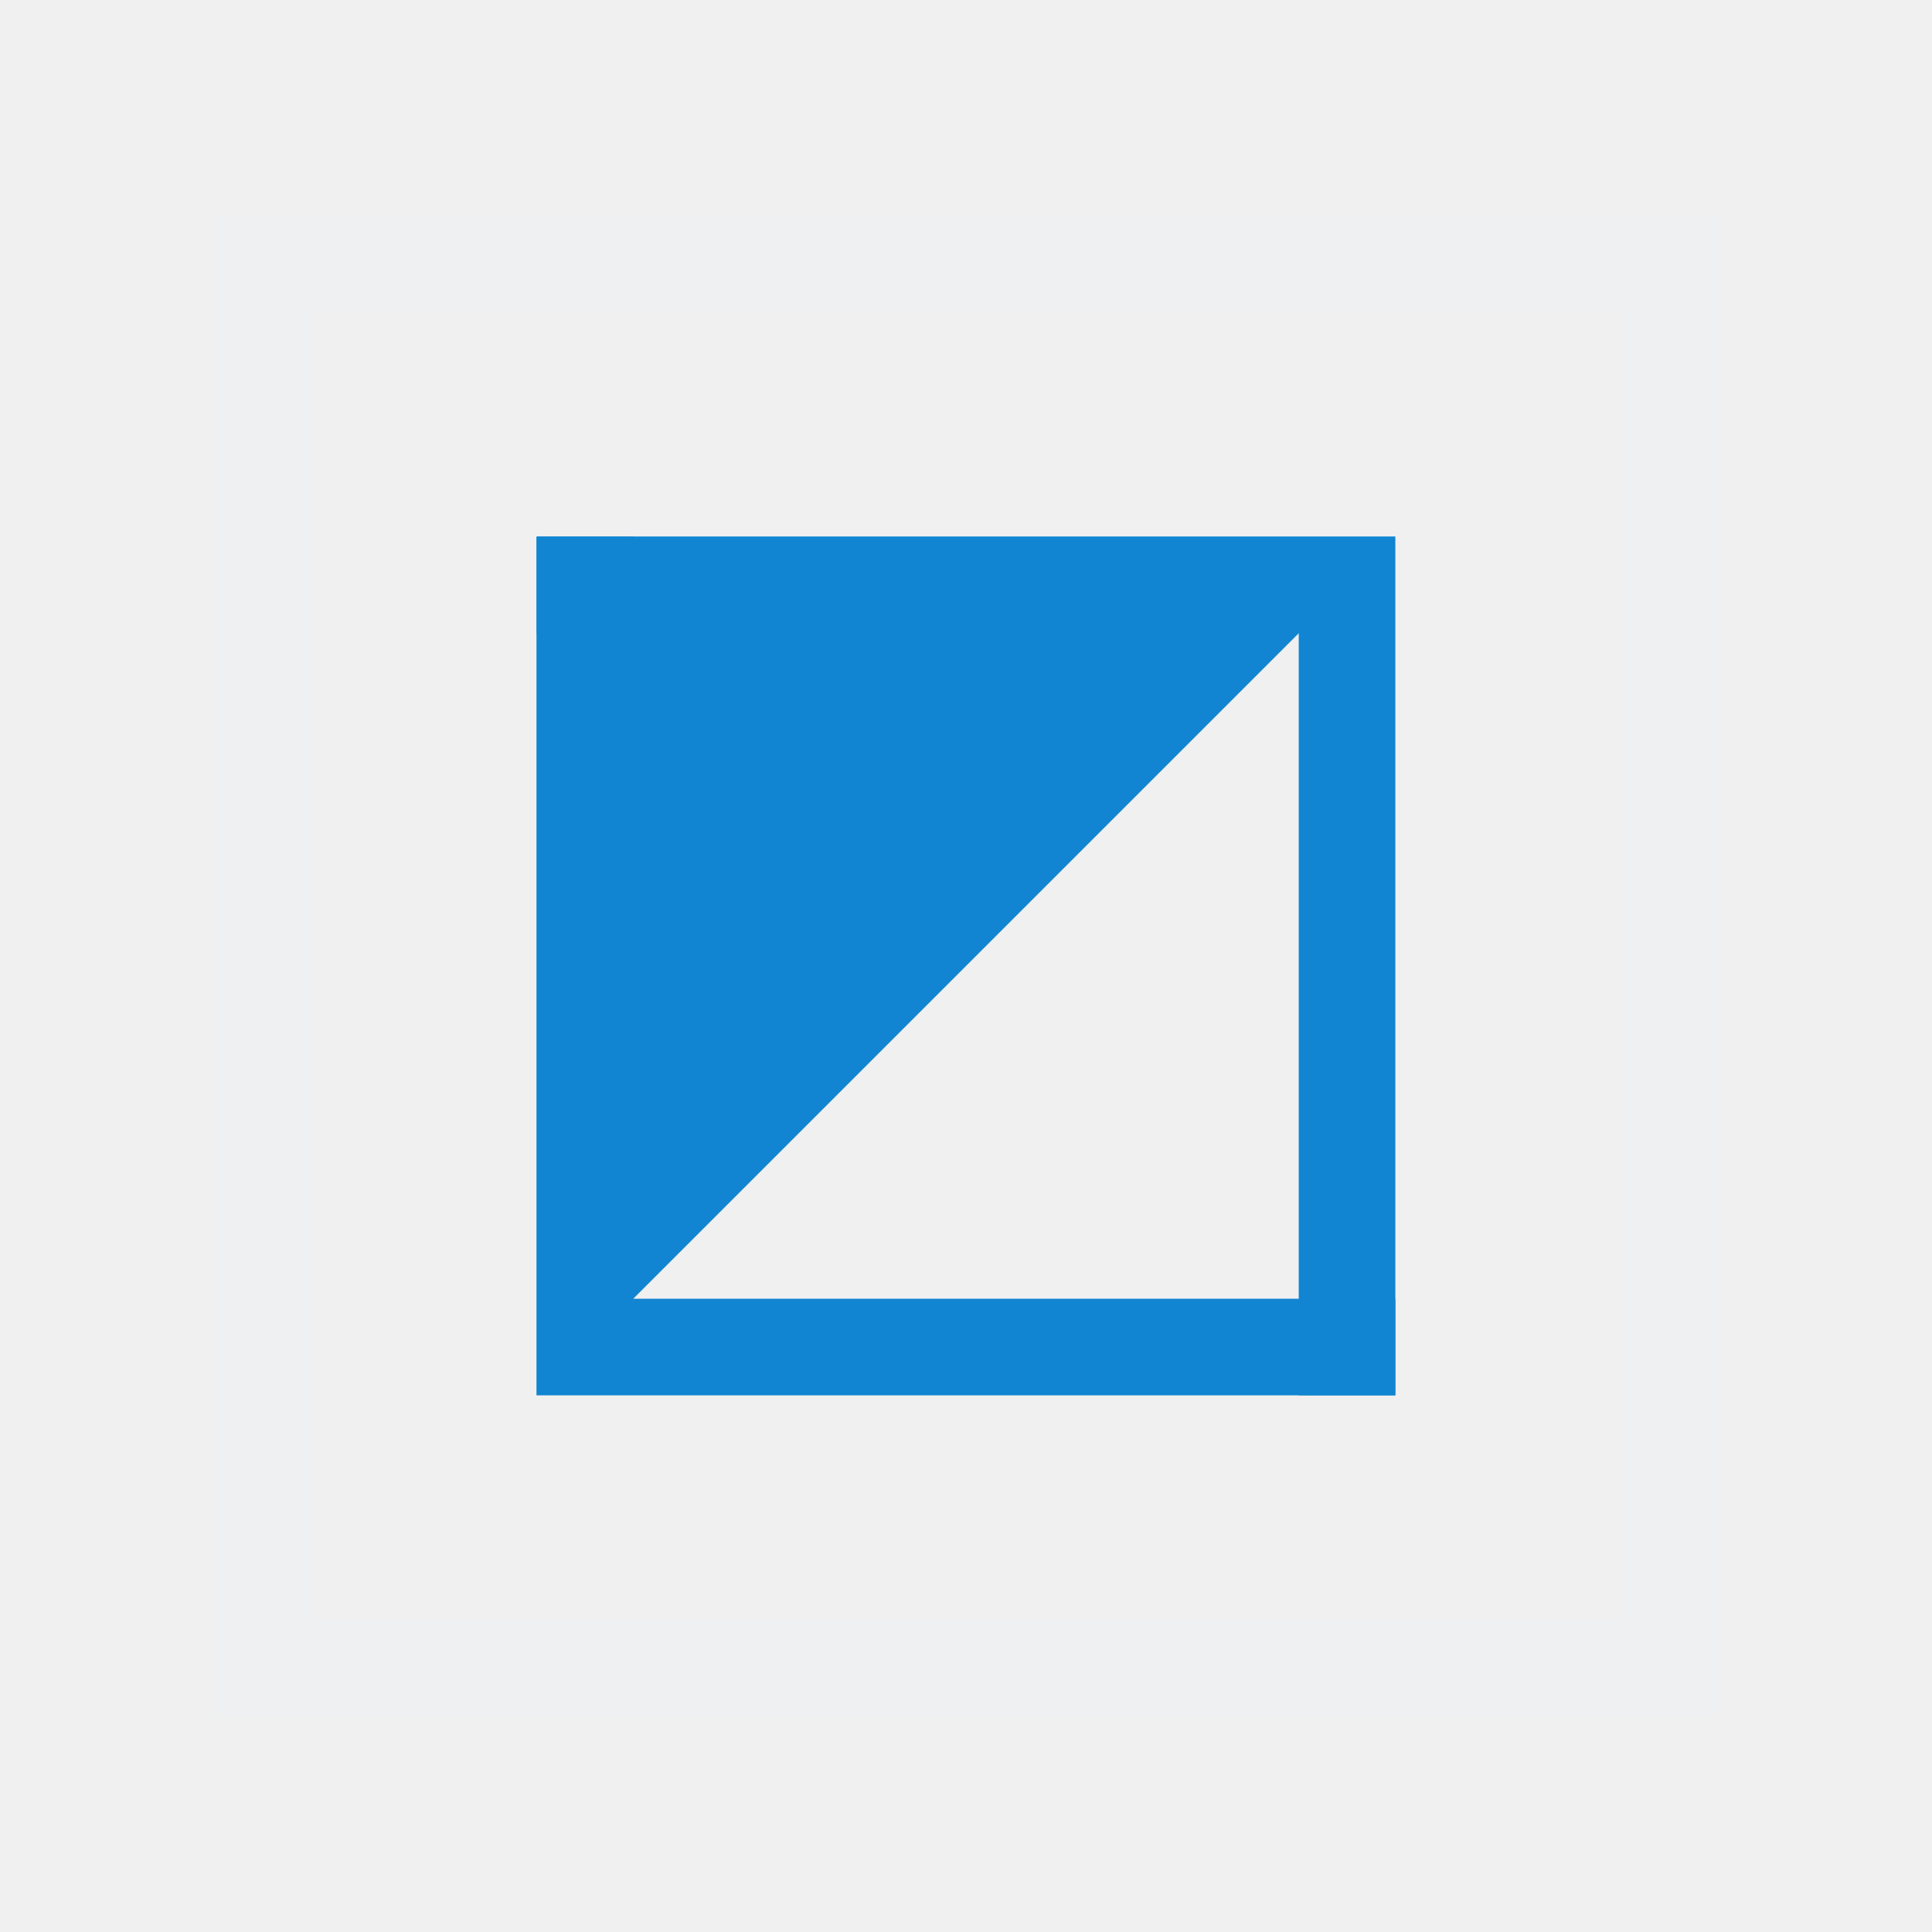
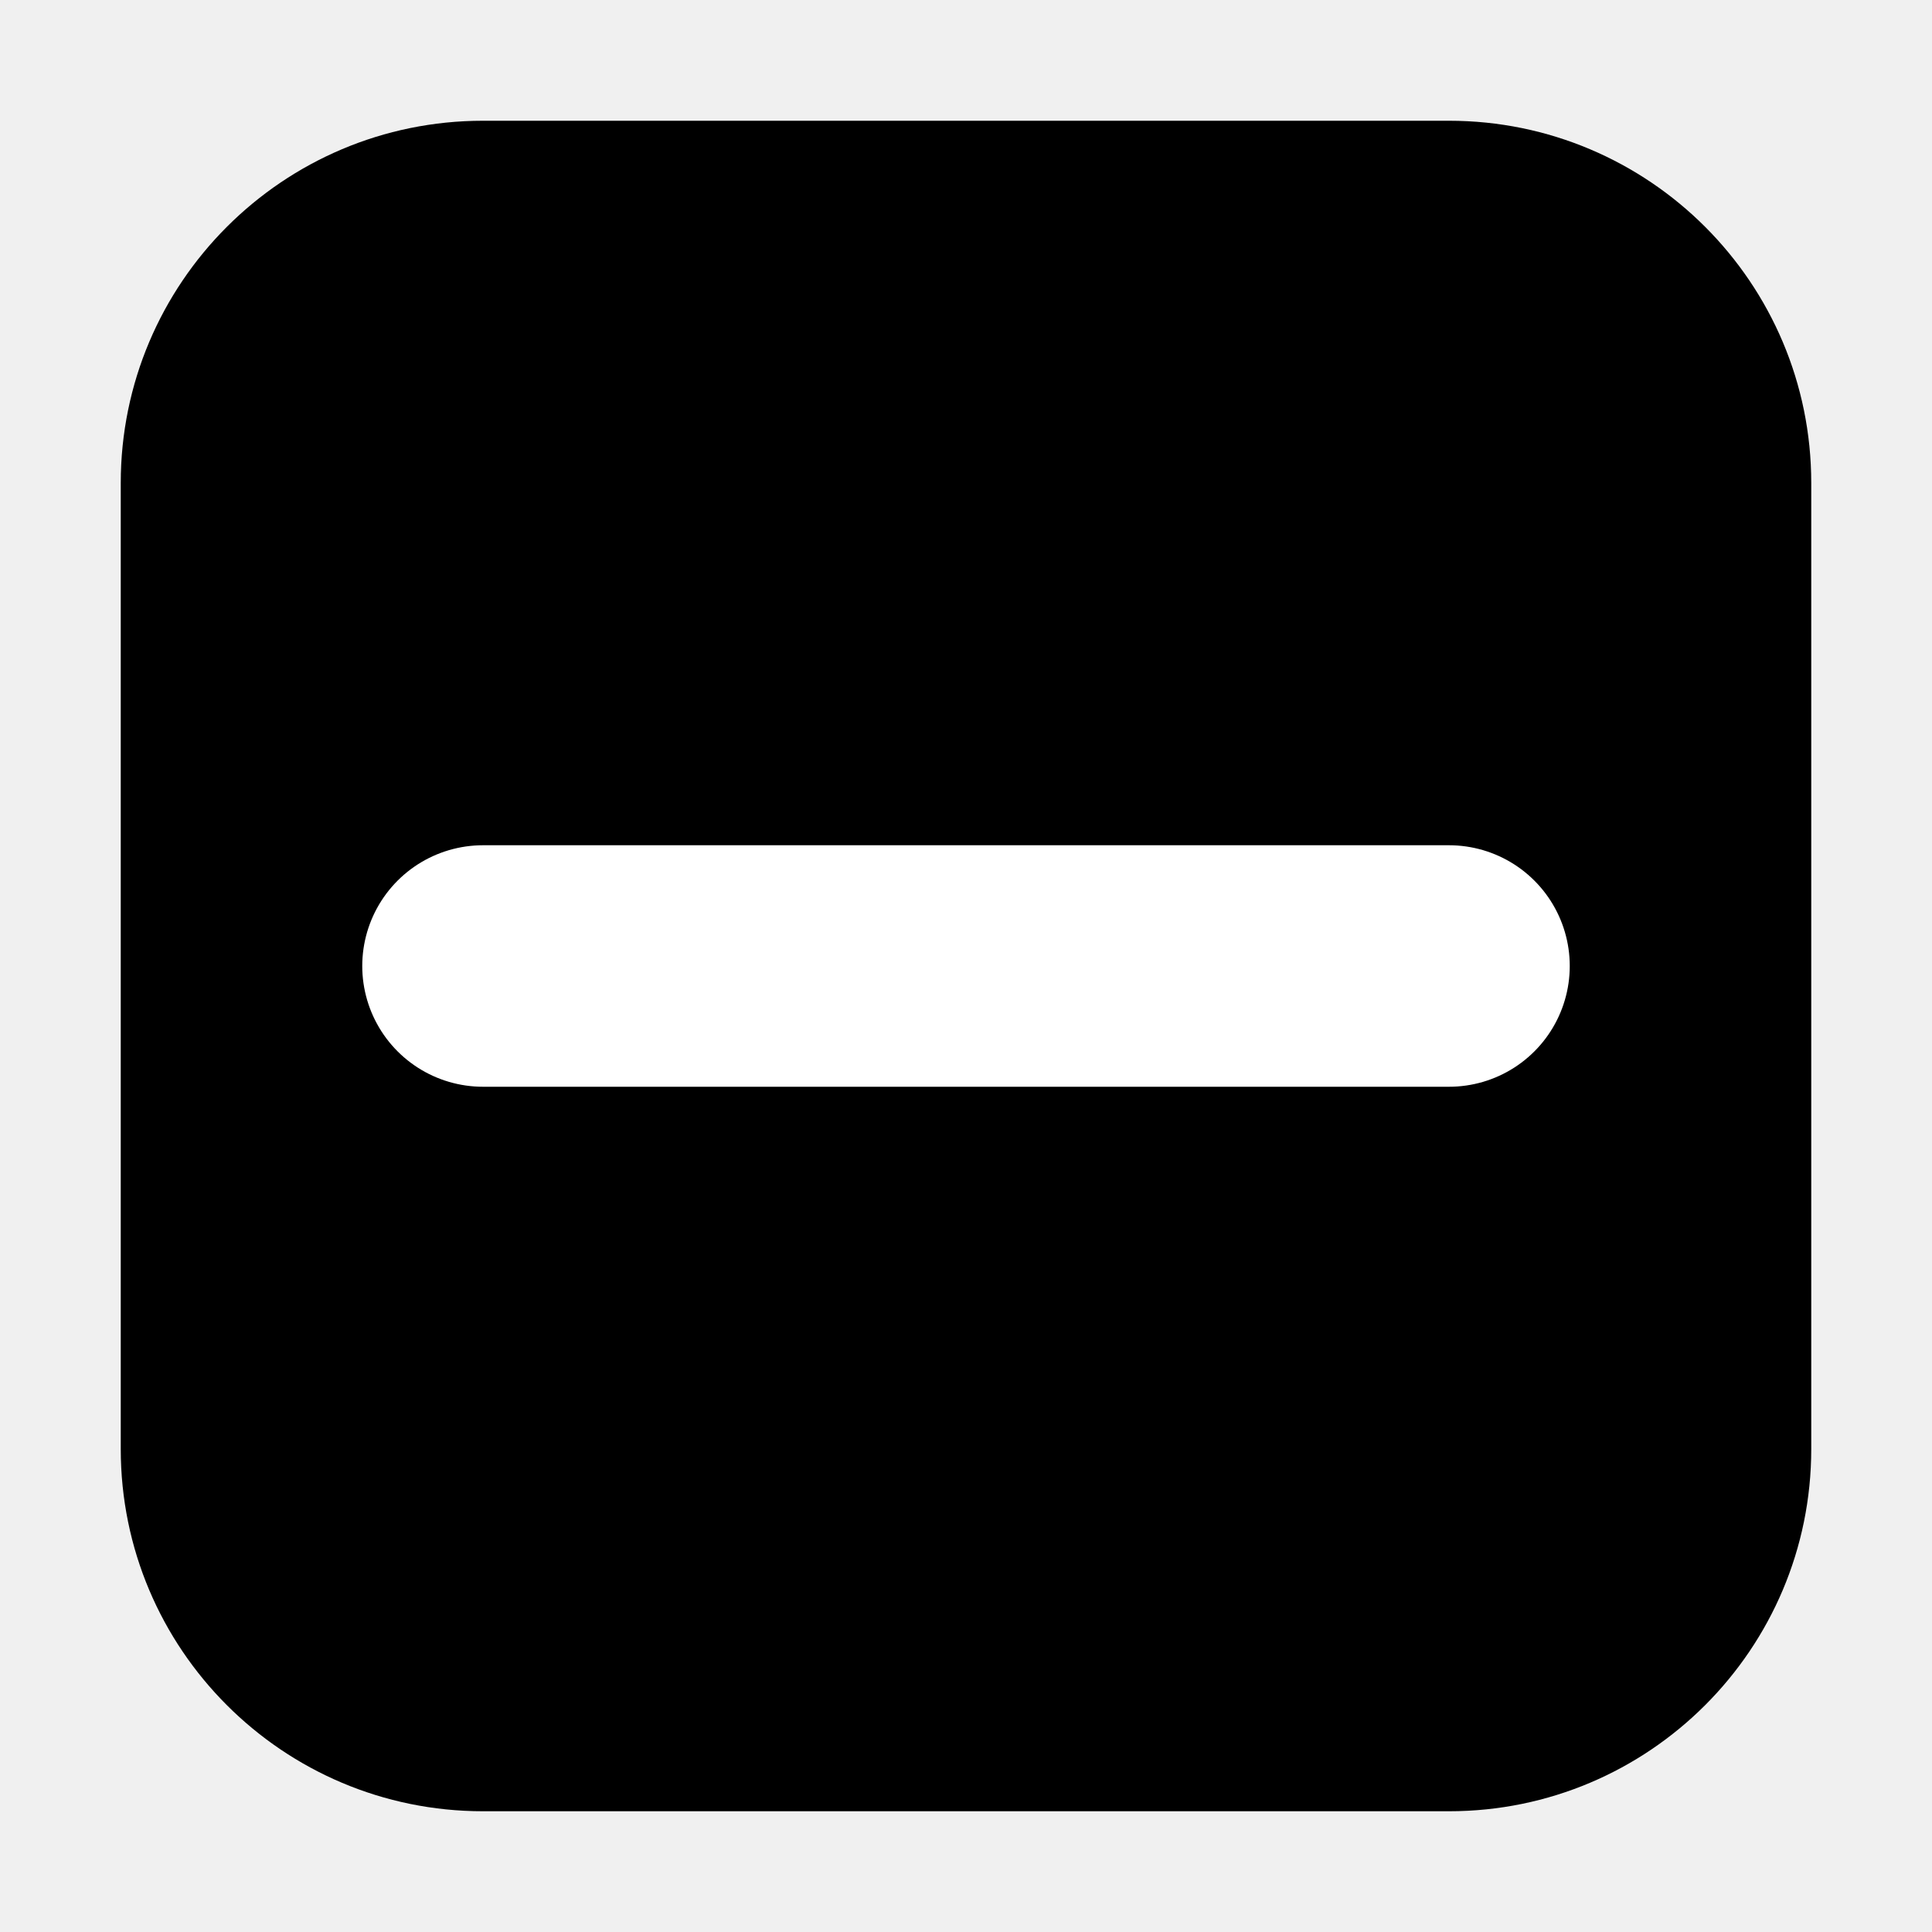
- <svg xmlns="http://www.w3.org/2000/svg" version="1.1" id="图层_1" x="0px" y="0px" width="18px" height="18px" viewBox="0 0 18 18" enable-background="new 0 0 18 18" xml:space="preserve">
-   <path fill="#EFF0F1" d="M2,2h14v14h-0.9V2.9H2V2z" />
-   <path fill="#EFF0F1" d="M16,16H2V2h0.9v13.1H16V16z" />
-   <path fill="#1185D1" d="M5,5h8v8h-0.9V5.9H5V5z" />
-   <path fill="#1185D1" d="M13,13H5V5h0.9v7.1H13V13z" />
-   <path fill="#1185D1" d="M13,5l-8,8V5H13z" />
+ <svg xmlns="http://www.w3.org/2000/svg" width="16" height="16" viewBox="0 0 16 16">
+   <rect x="1" y="1" width="14" height="14" rx="3" fill="@icon-accent" stroke="@icon-accent" stroke-width="1.5" />
+   <path d="M4 8h8" fill="none" stroke="#FFFFFF" stroke-width="2" stroke-linecap="round" />
</svg>
